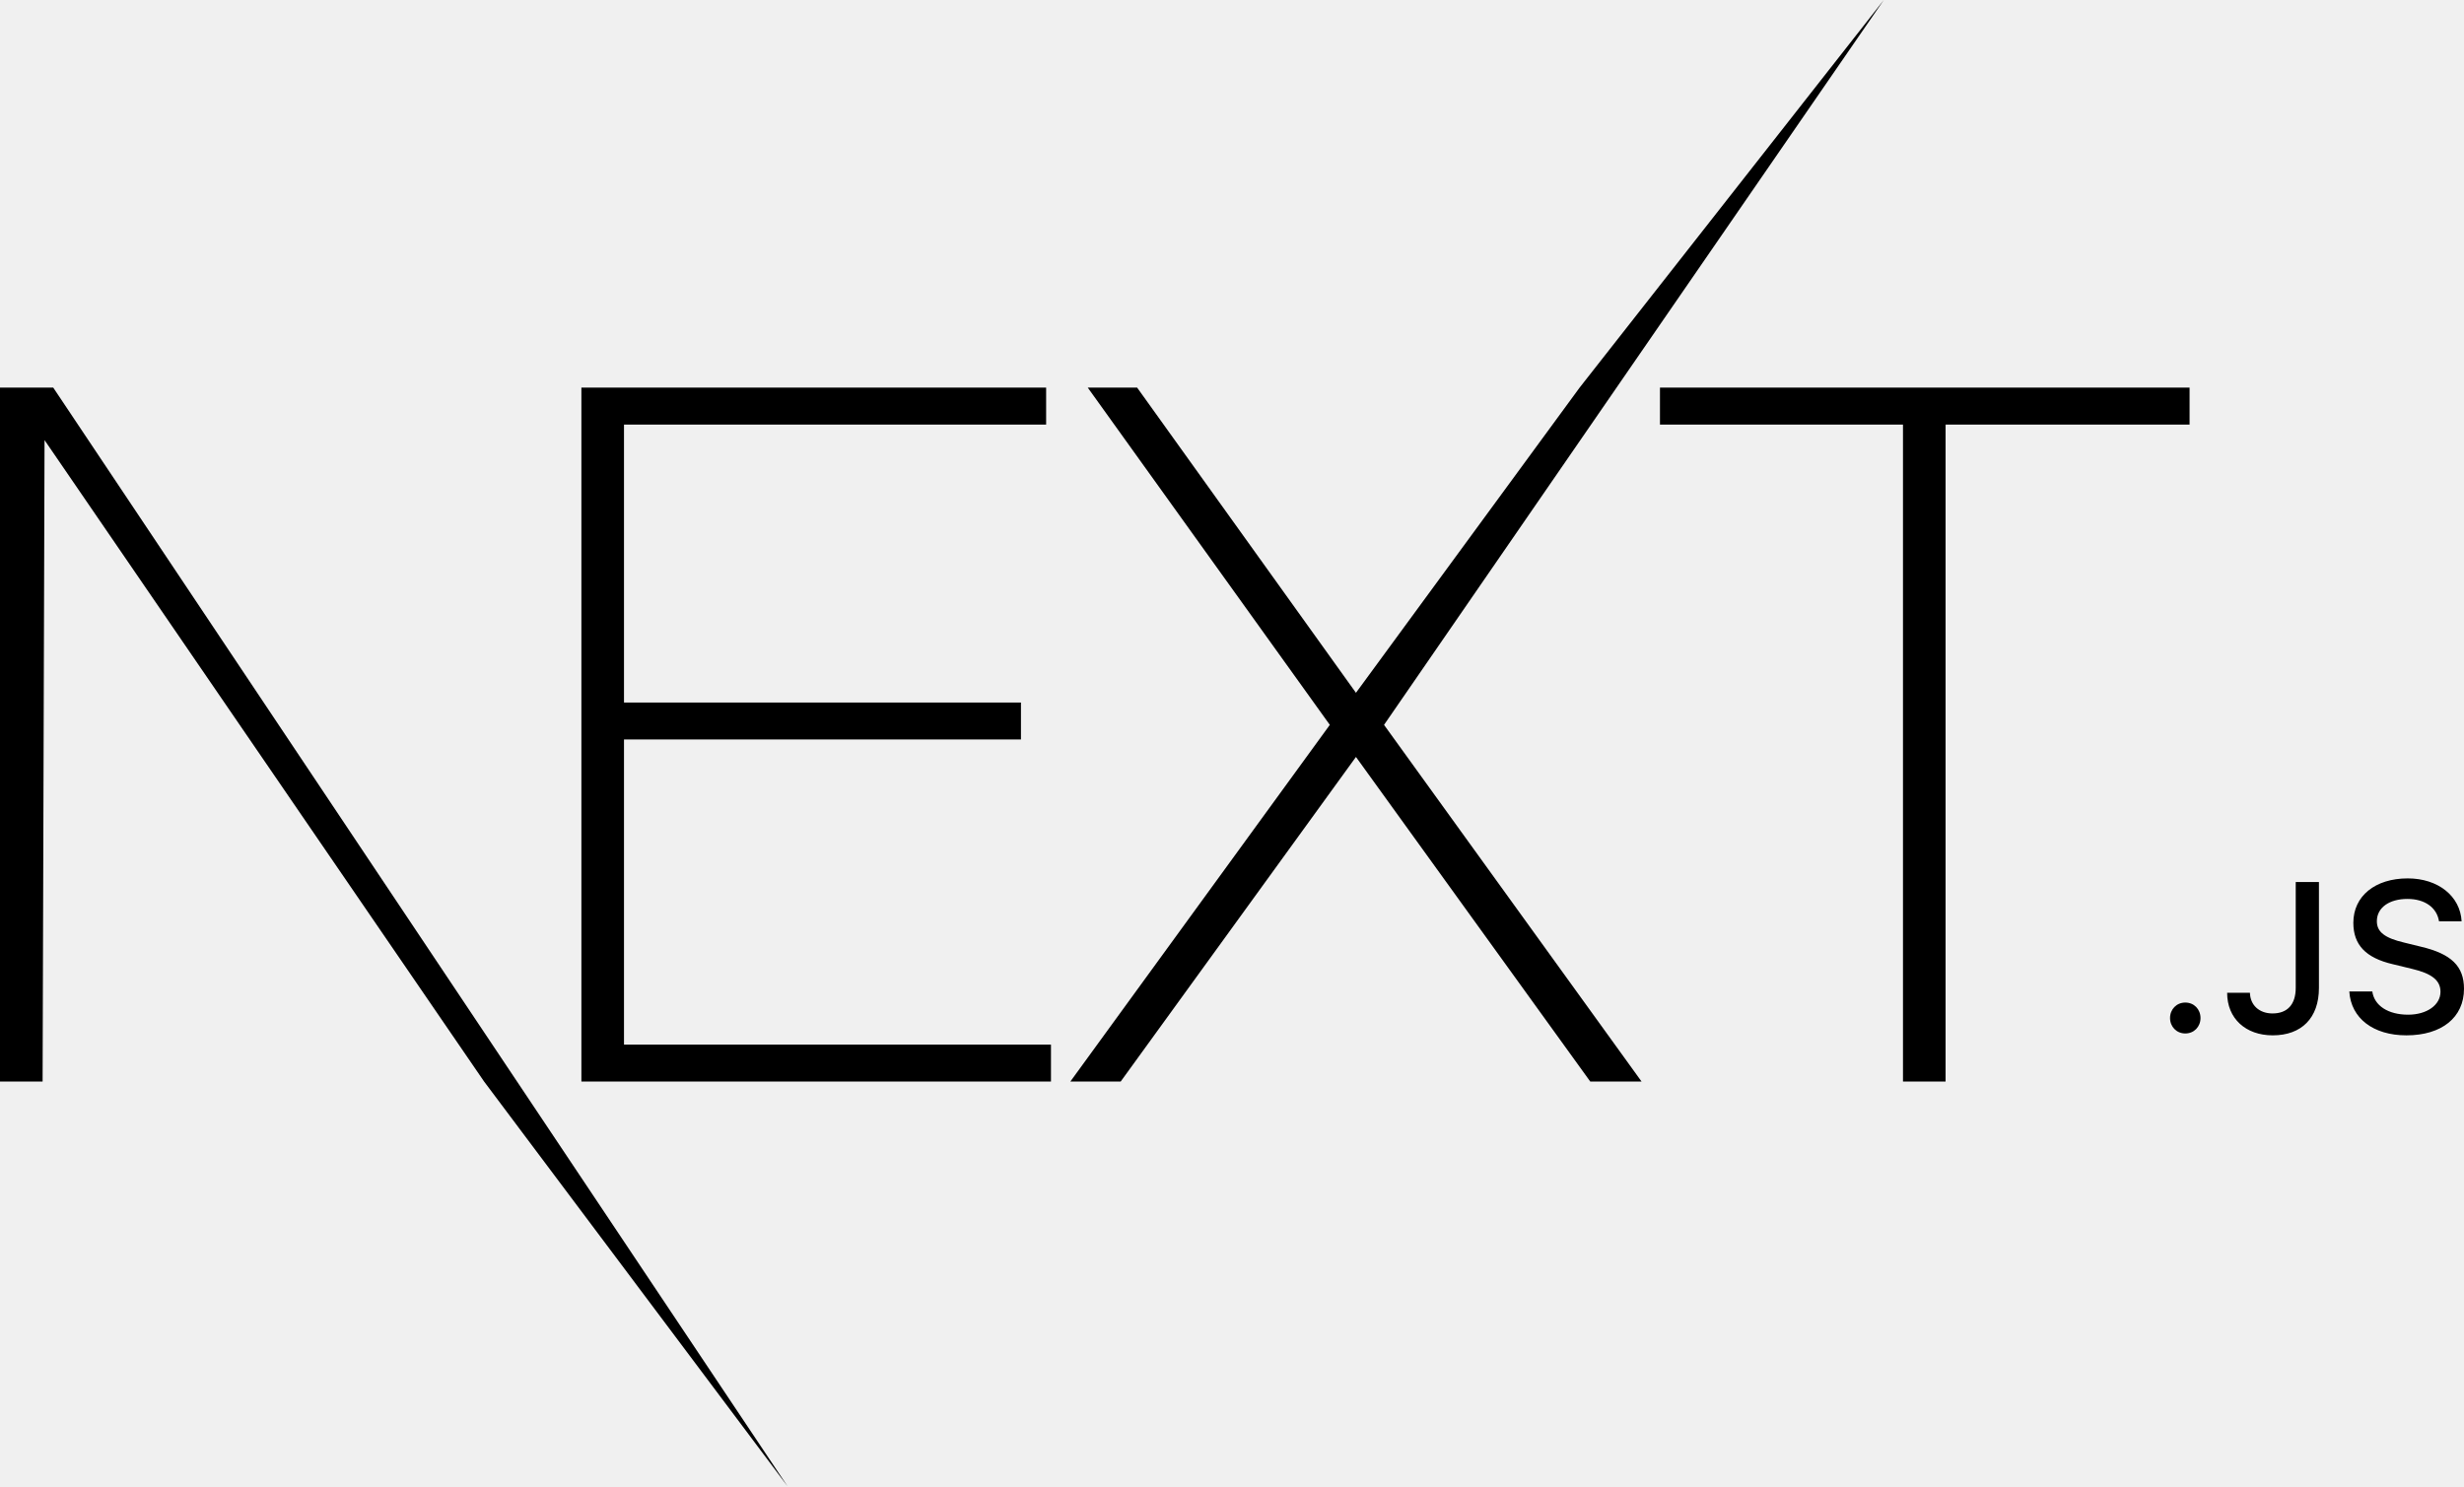
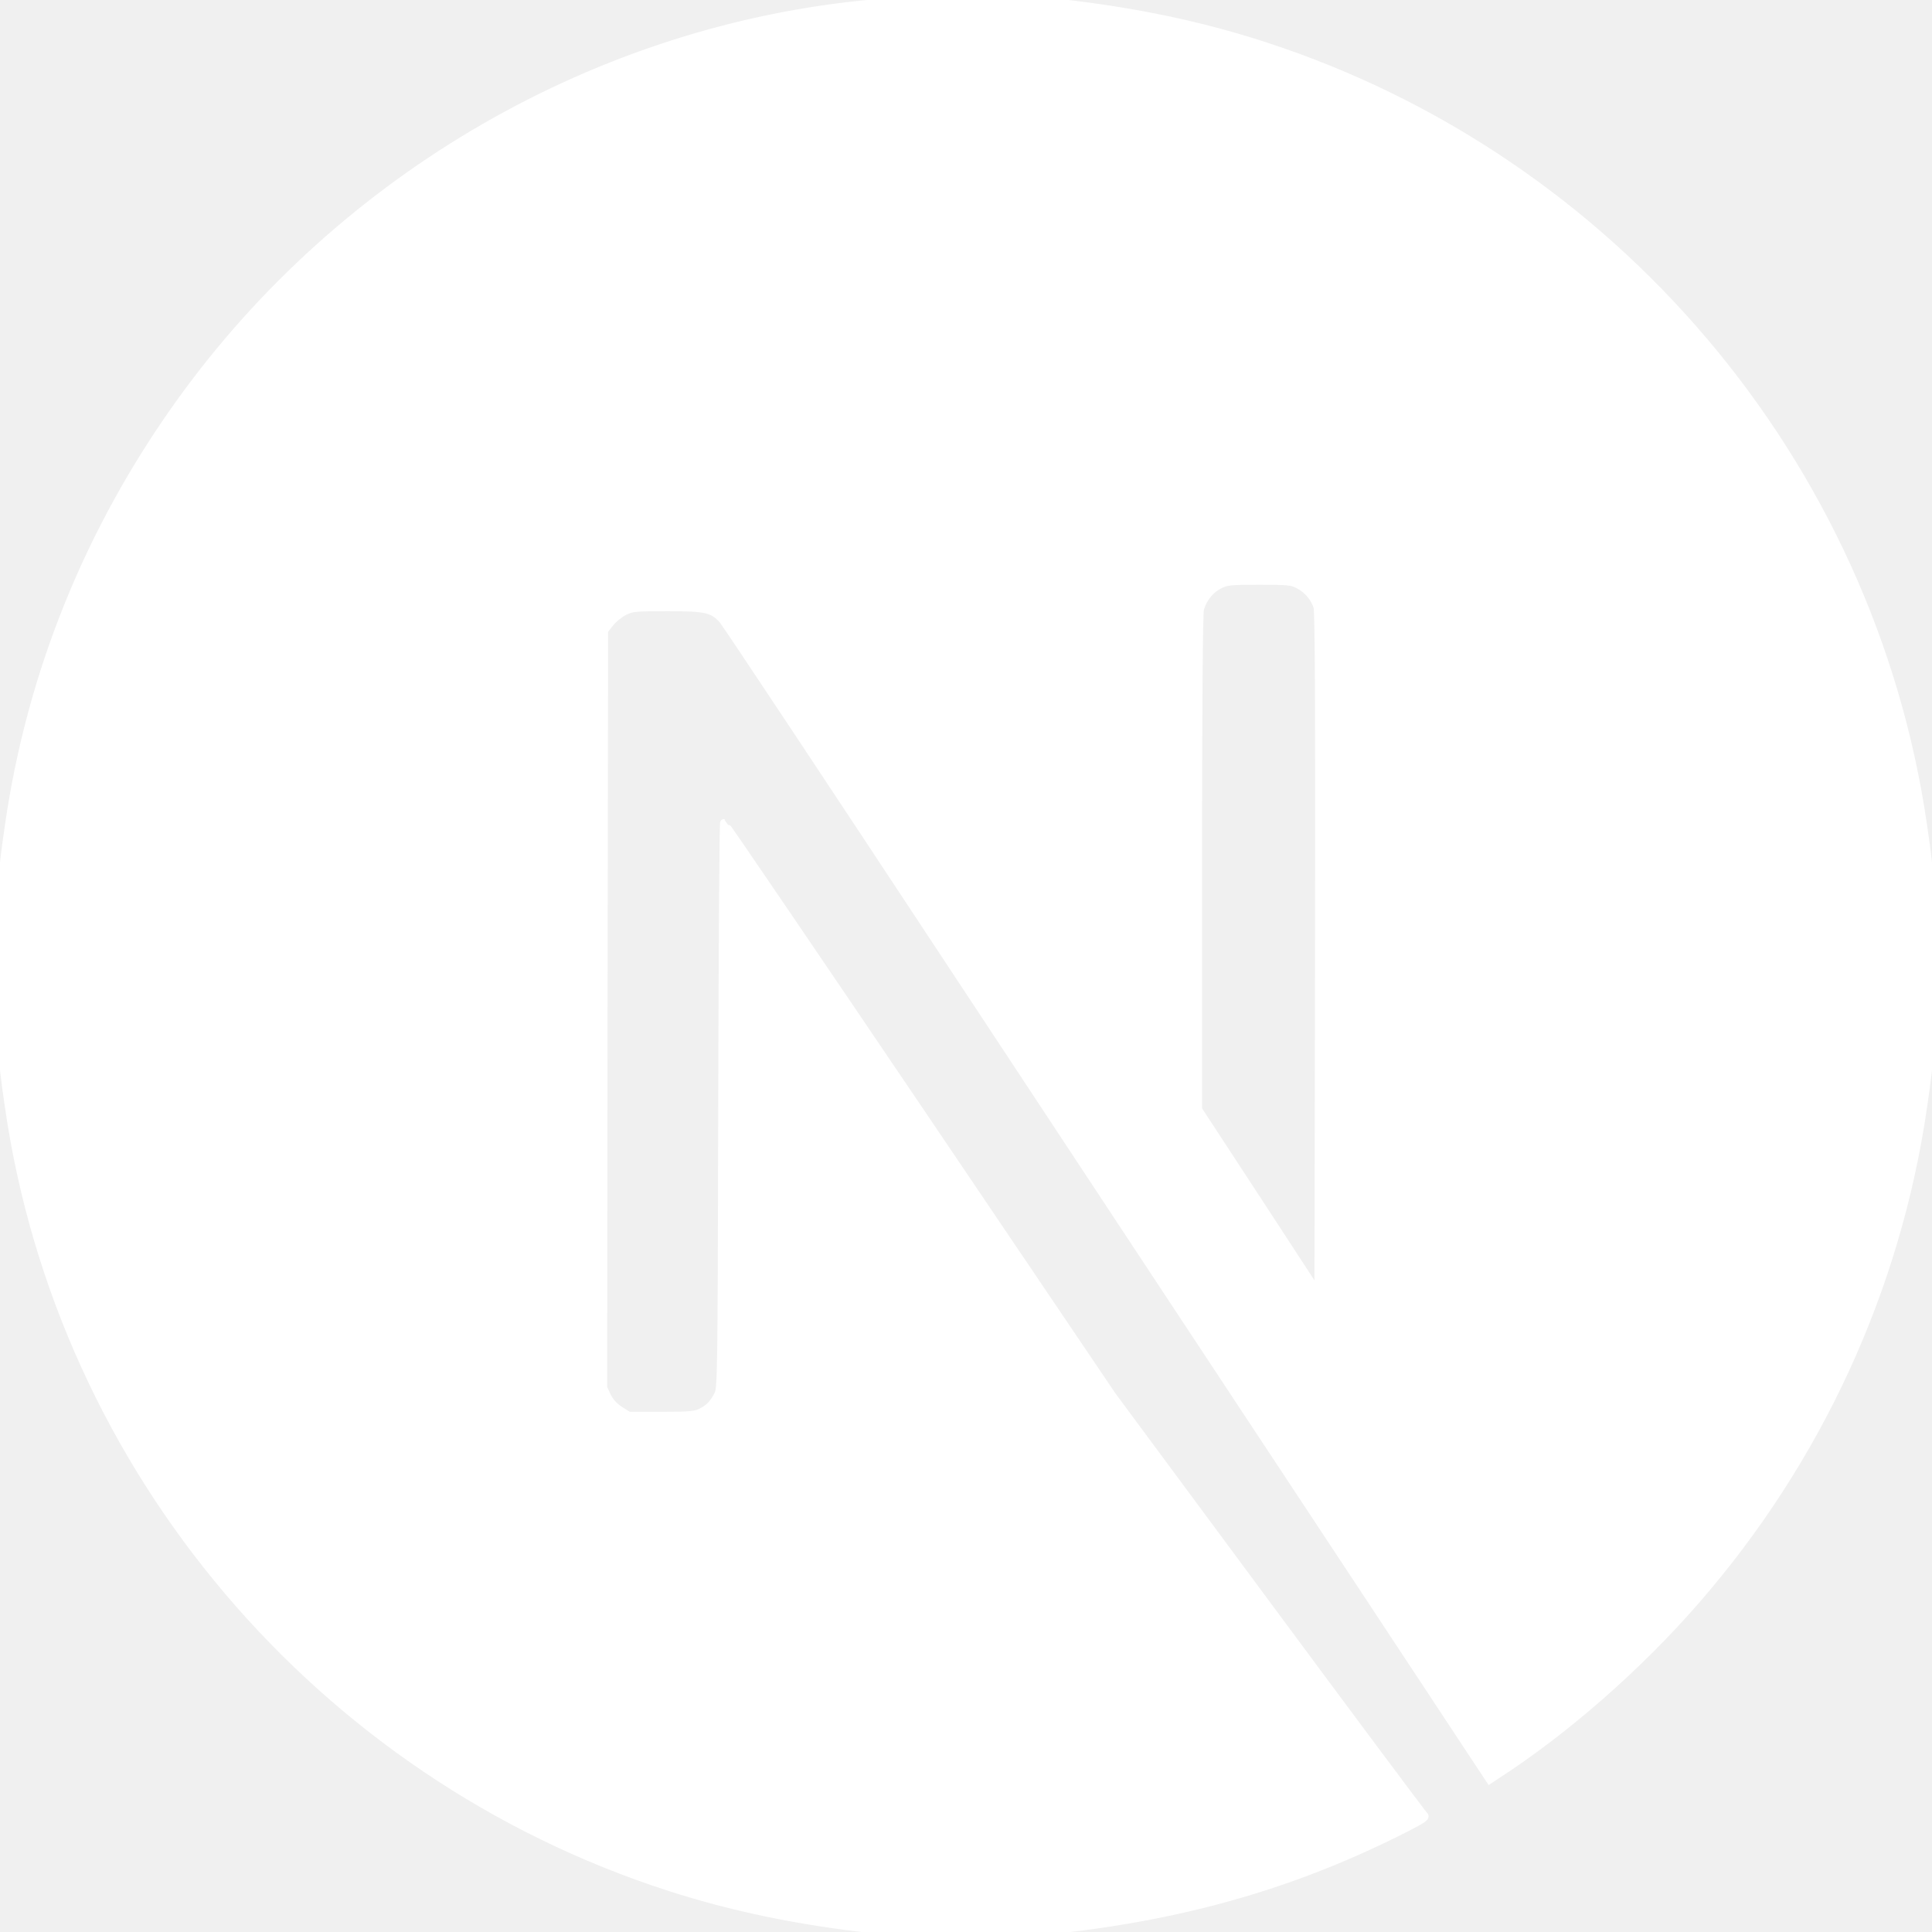
- <svg xmlns="http://www.w3.org/2000/svg" width="512px" height="309px" viewBox="0 0 512 309" version="1.1" preserveAspectRatio="xMidYMid">
-   <g>
-     <path d="M120.81,80.561 L217.378,80.561 L217.378,88.237 L129.662,88.237 L129.662,146.004 L212.148,146.004 L212.148,153.679 L129.662,153.679 L129.662,217.102 L218.384,217.102 L218.384,224.777 L120.81,224.777 L120.81,80.561 Z M226.029,80.561 L236.29,80.561 L281.757,143.984 L328.23,80.561 L391.441,0 L287.591,150.649 L341.106,224.777 L330.443,224.777 L281.757,157.315 L232.869,224.777 L222.408,224.777 L276.325,150.649 L226.029,80.561 Z M344.928,88.237 L344.928,80.561 L454.976,80.561 L454.976,88.237 L404.277,88.237 L404.277,224.777 L395.425,224.777 L395.425,88.237 L344.928,88.237 Z M1.42108547e-14,80.561 L11.065,80.561 L163.646,308.884 L100.592,224.777 L9.254,91.468 L8.852,224.777 L1.42108547e-14,224.777 L1.42108547e-14,80.561 Z M454.084,214.785 C452.275,214.785 450.919,213.384 450.919,211.573 C450.919,209.762 452.275,208.361 454.084,208.361 C455.914,208.361 457.249,209.762 457.249,211.573 C457.249,213.384 455.914,214.785 454.084,214.785 Z M462.782,206.335 L467.519,206.335 C467.583,208.9 469.456,210.625 472.212,210.625 C475.291,210.625 477.035,208.771 477.035,205.3 L477.035,183.31 L481.858,183.31 L481.858,205.321 C481.858,211.573 478.241,215.174 472.255,215.174 C466.636,215.174 462.782,211.681 462.782,206.335 Z M488.166,206.054 L492.946,206.054 C493.355,209.008 496.24,210.883 500.395,210.883 C504.271,210.883 507.113,208.878 507.113,206.119 C507.113,203.748 505.304,202.325 501.192,201.355 L497.187,200.385 C491.568,199.069 489.006,196.353 489.006,191.783 C489.006,186.242 493.527,182.556 500.309,182.556 C506.617,182.556 511.225,186.242 511.505,191.481 L506.811,191.481 C506.359,188.614 503.862,186.824 500.244,186.824 C496.434,186.824 493.893,188.657 493.893,191.459 C493.893,193.68 495.529,194.952 499.577,195.9 L503,196.741 C509.373,198.229 512,200.816 512,205.494 C512,211.444 507.393,215.174 500.029,215.174 C493.14,215.174 488.511,211.616 488.166,206.054 Z" fill="#000000" fill-rule="nonzero" />
+ <svg xmlns="http://www.w3.org/2000/svg" width="800px" height="800px" viewBox="0 0 256 256" version="1.1" preserveAspectRatio="xMidYMid" fill="#ffffff" stroke="#ffffff">
+   <g id="SVGRepo_bgCarrier" stroke-width="0" />
+   <g id="SVGRepo_tracerCarrier" stroke-linecap="round" stroke-linejoin="round" />
+   <g id="SVGRepo_iconCarrier">
+     <g>
+       <path d="M119.617,0.069 C119.066,0.119 117.315,0.294 115.738,0.419 C79.378,3.697 45.319,23.313 23.748,53.463 C11.736,70.227 4.054,89.243 1.151,109.385 C0.125,116.415 0,118.492 0,128.025 C0,137.558 0.125,139.635 1.151,146.666 C8.108,194.73 42.316,235.114 88.712,250.076 C97.02,252.754 105.778,254.58 115.738,255.681 C119.617,256.106 136.383,256.106 140.262,255.681 C157.454,253.779 172.018,249.526 186.382,242.195 C188.584,241.069 189.01,240.769 188.709,240.518 C188.509,240.368 179.125,227.783 167.864,212.57 L147.394,184.922 L121.744,146.966 C107.63,126.098 96.019,109.034 95.919,109.034 C95.819,109.009 95.718,125.873 95.668,146.465 C95.593,182.52 95.568,183.971 95.118,184.822 C94.467,186.048 93.967,186.549 92.916,187.099 C92.115,187.499 91.414,187.574 87.636,187.574 L83.306,187.574 L82.155,186.849 C81.404,186.373 80.854,185.748 80.479,185.022 L79.953,183.896 L80.003,133.73 L80.078,83.538 L80.854,82.562 C81.254,82.037 82.105,81.361 82.706,81.036 C83.732,80.536 84.132,80.486 88.461,80.486 C93.566,80.486 94.417,80.686 95.743,82.137 C96.119,82.537 110.007,103.455 126.624,128.651 C143.24,153.846 165.962,188.25 177.123,205.139 L197.393,235.84 L198.419,235.164 C207.503,229.259 217.112,220.852 224.719,212.095 C240.91,193.504 251.345,170.836 254.849,146.666 C255.875,139.635 256,137.558 256,128.025 C256,118.492 255.875,116.415 254.849,109.385 C247.892,61.32 213.684,20.936 167.288,5.974 C159.105,3.322 150.397,1.495 140.637,0.394 C138.235,0.144 121.694,-0.131 119.617,0.069 L119.617,0.069 Z M172.018,77.483 C173.219,78.084 174.195,79.235 174.545,80.436 C174.746,81.086 174.796,94.998 174.746,126.349 L174.671,171.336 L166.738,159.176 L158.78,147.016 L158.78,114.314 C158.78,93.171 158.88,81.286 159.03,80.711 C159.431,79.31 160.307,78.209 161.508,77.558 C162.534,77.033 162.909,76.983 166.838,76.983 C170.542,76.983 171.192,77.033 172.018,77.483 Z" fill="#ffffff"> </path>
+     </g>
  </g>
</svg>
